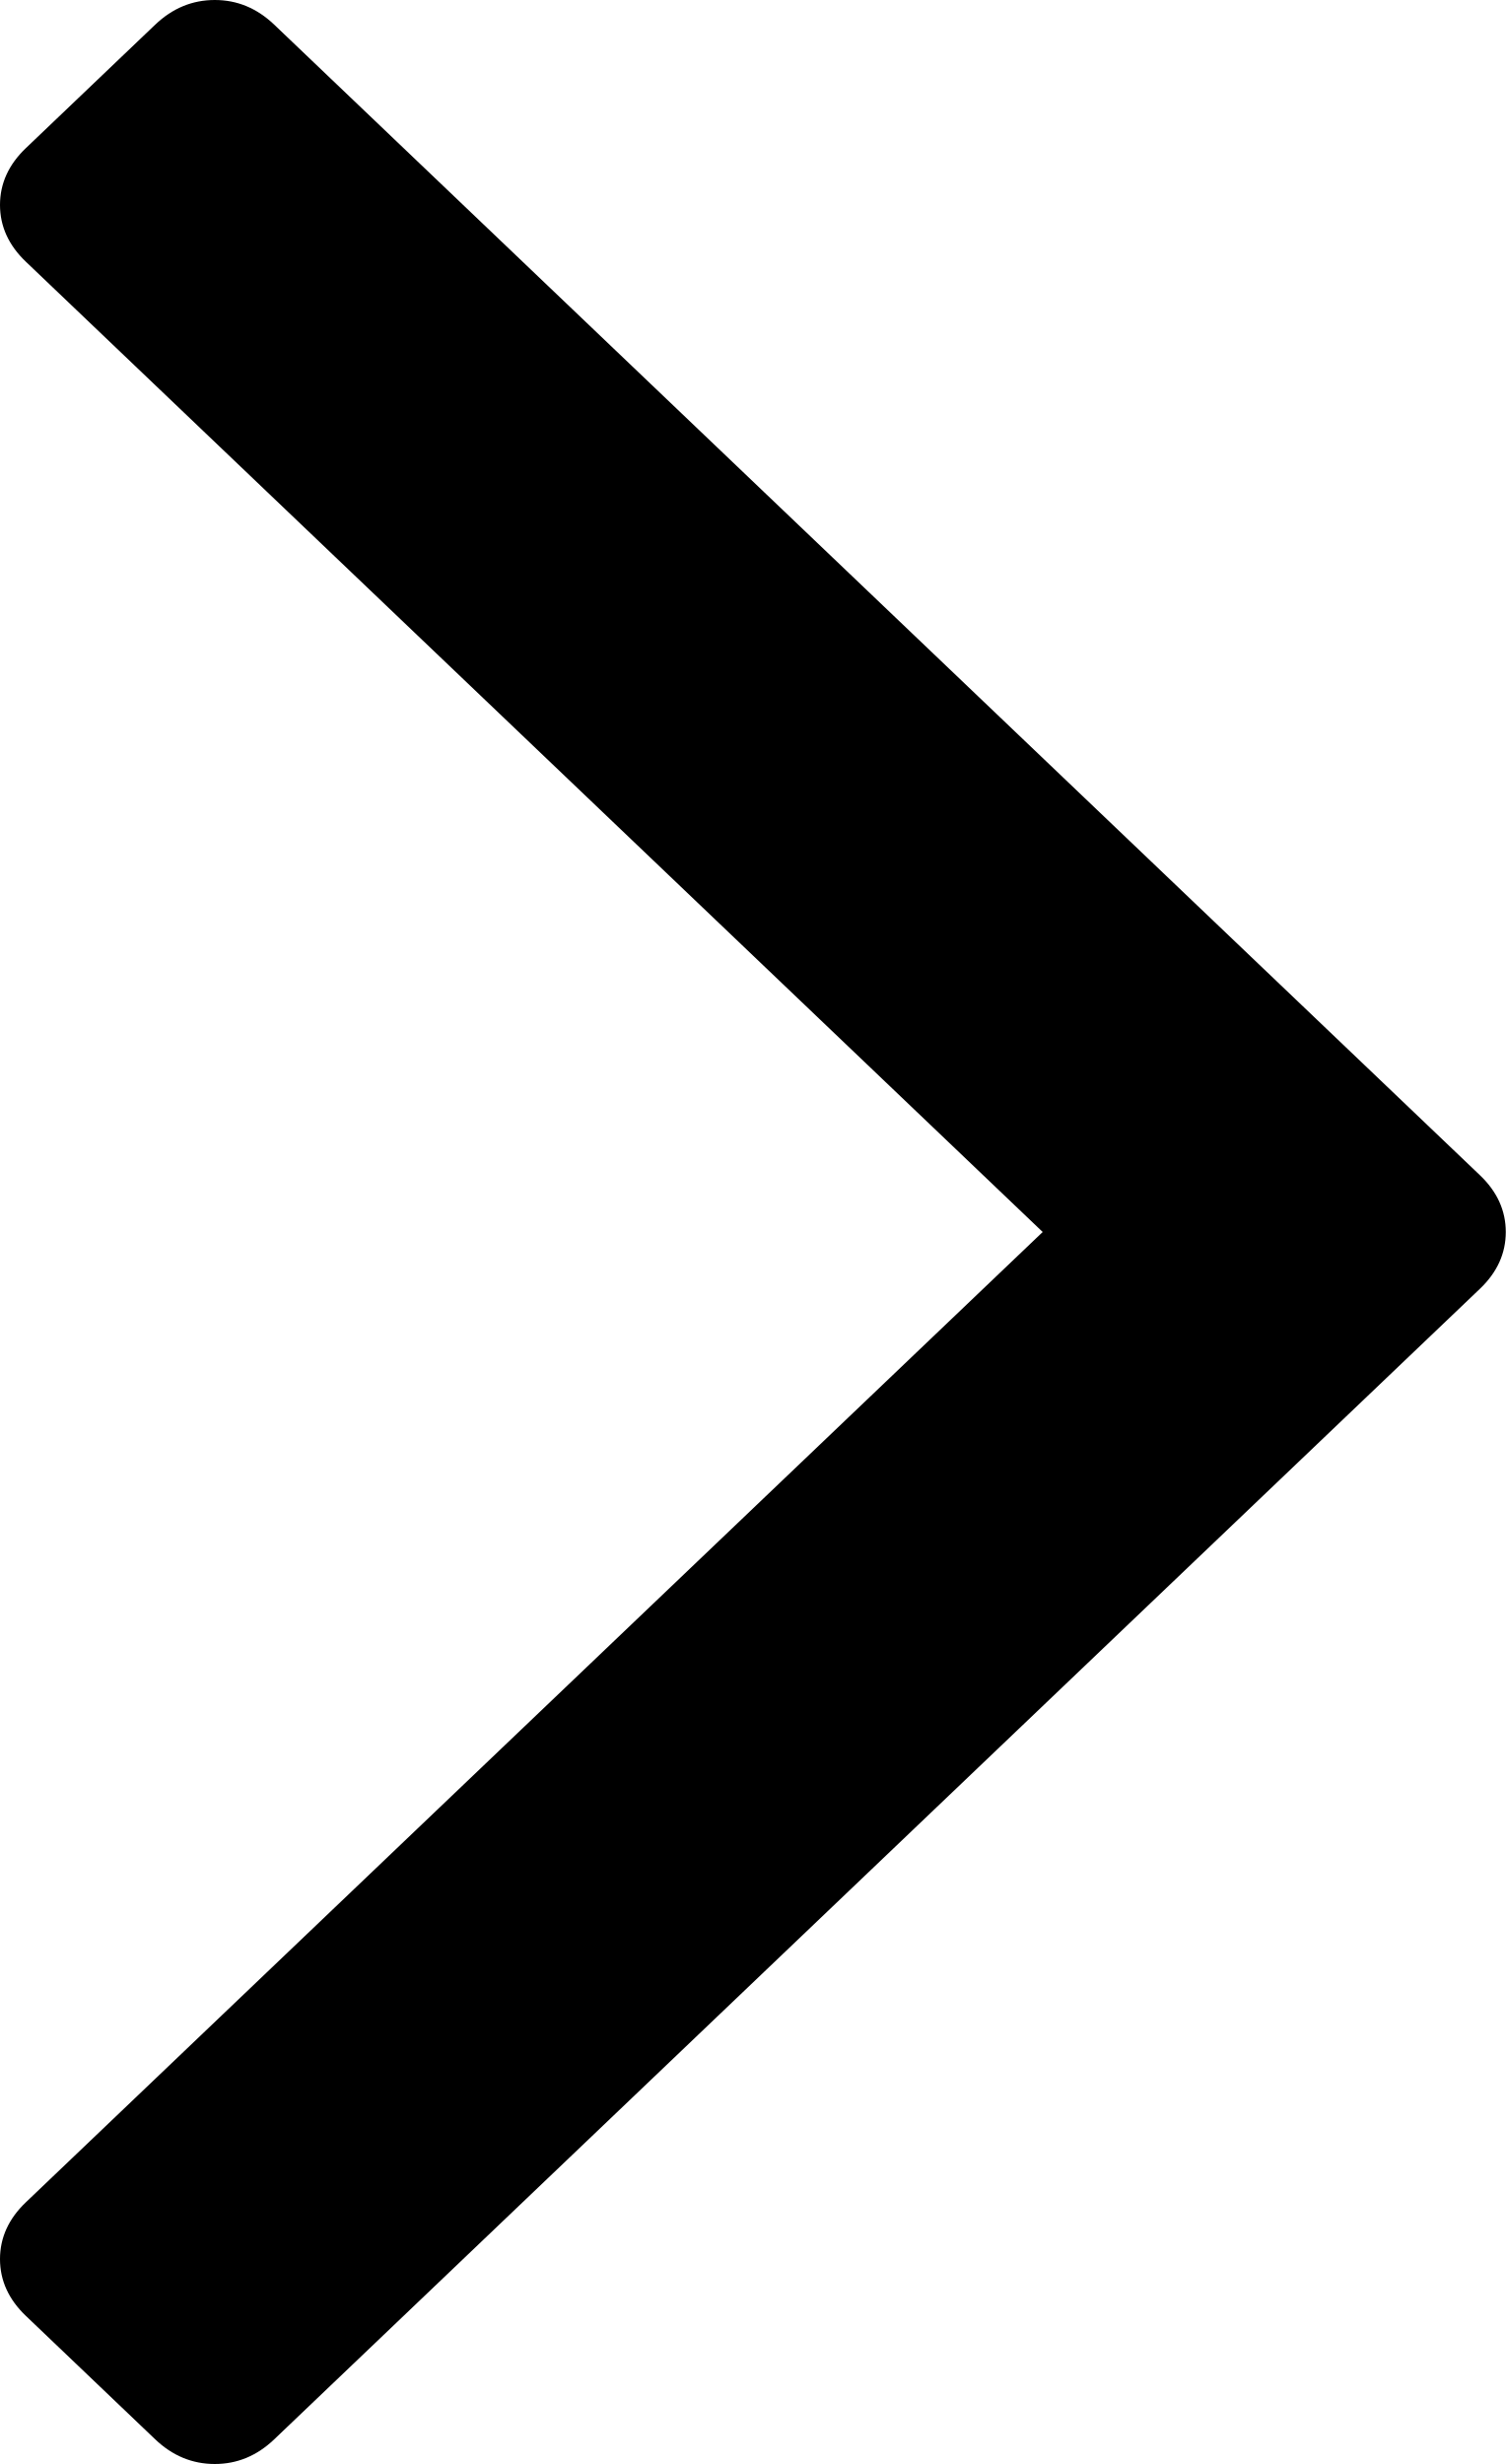
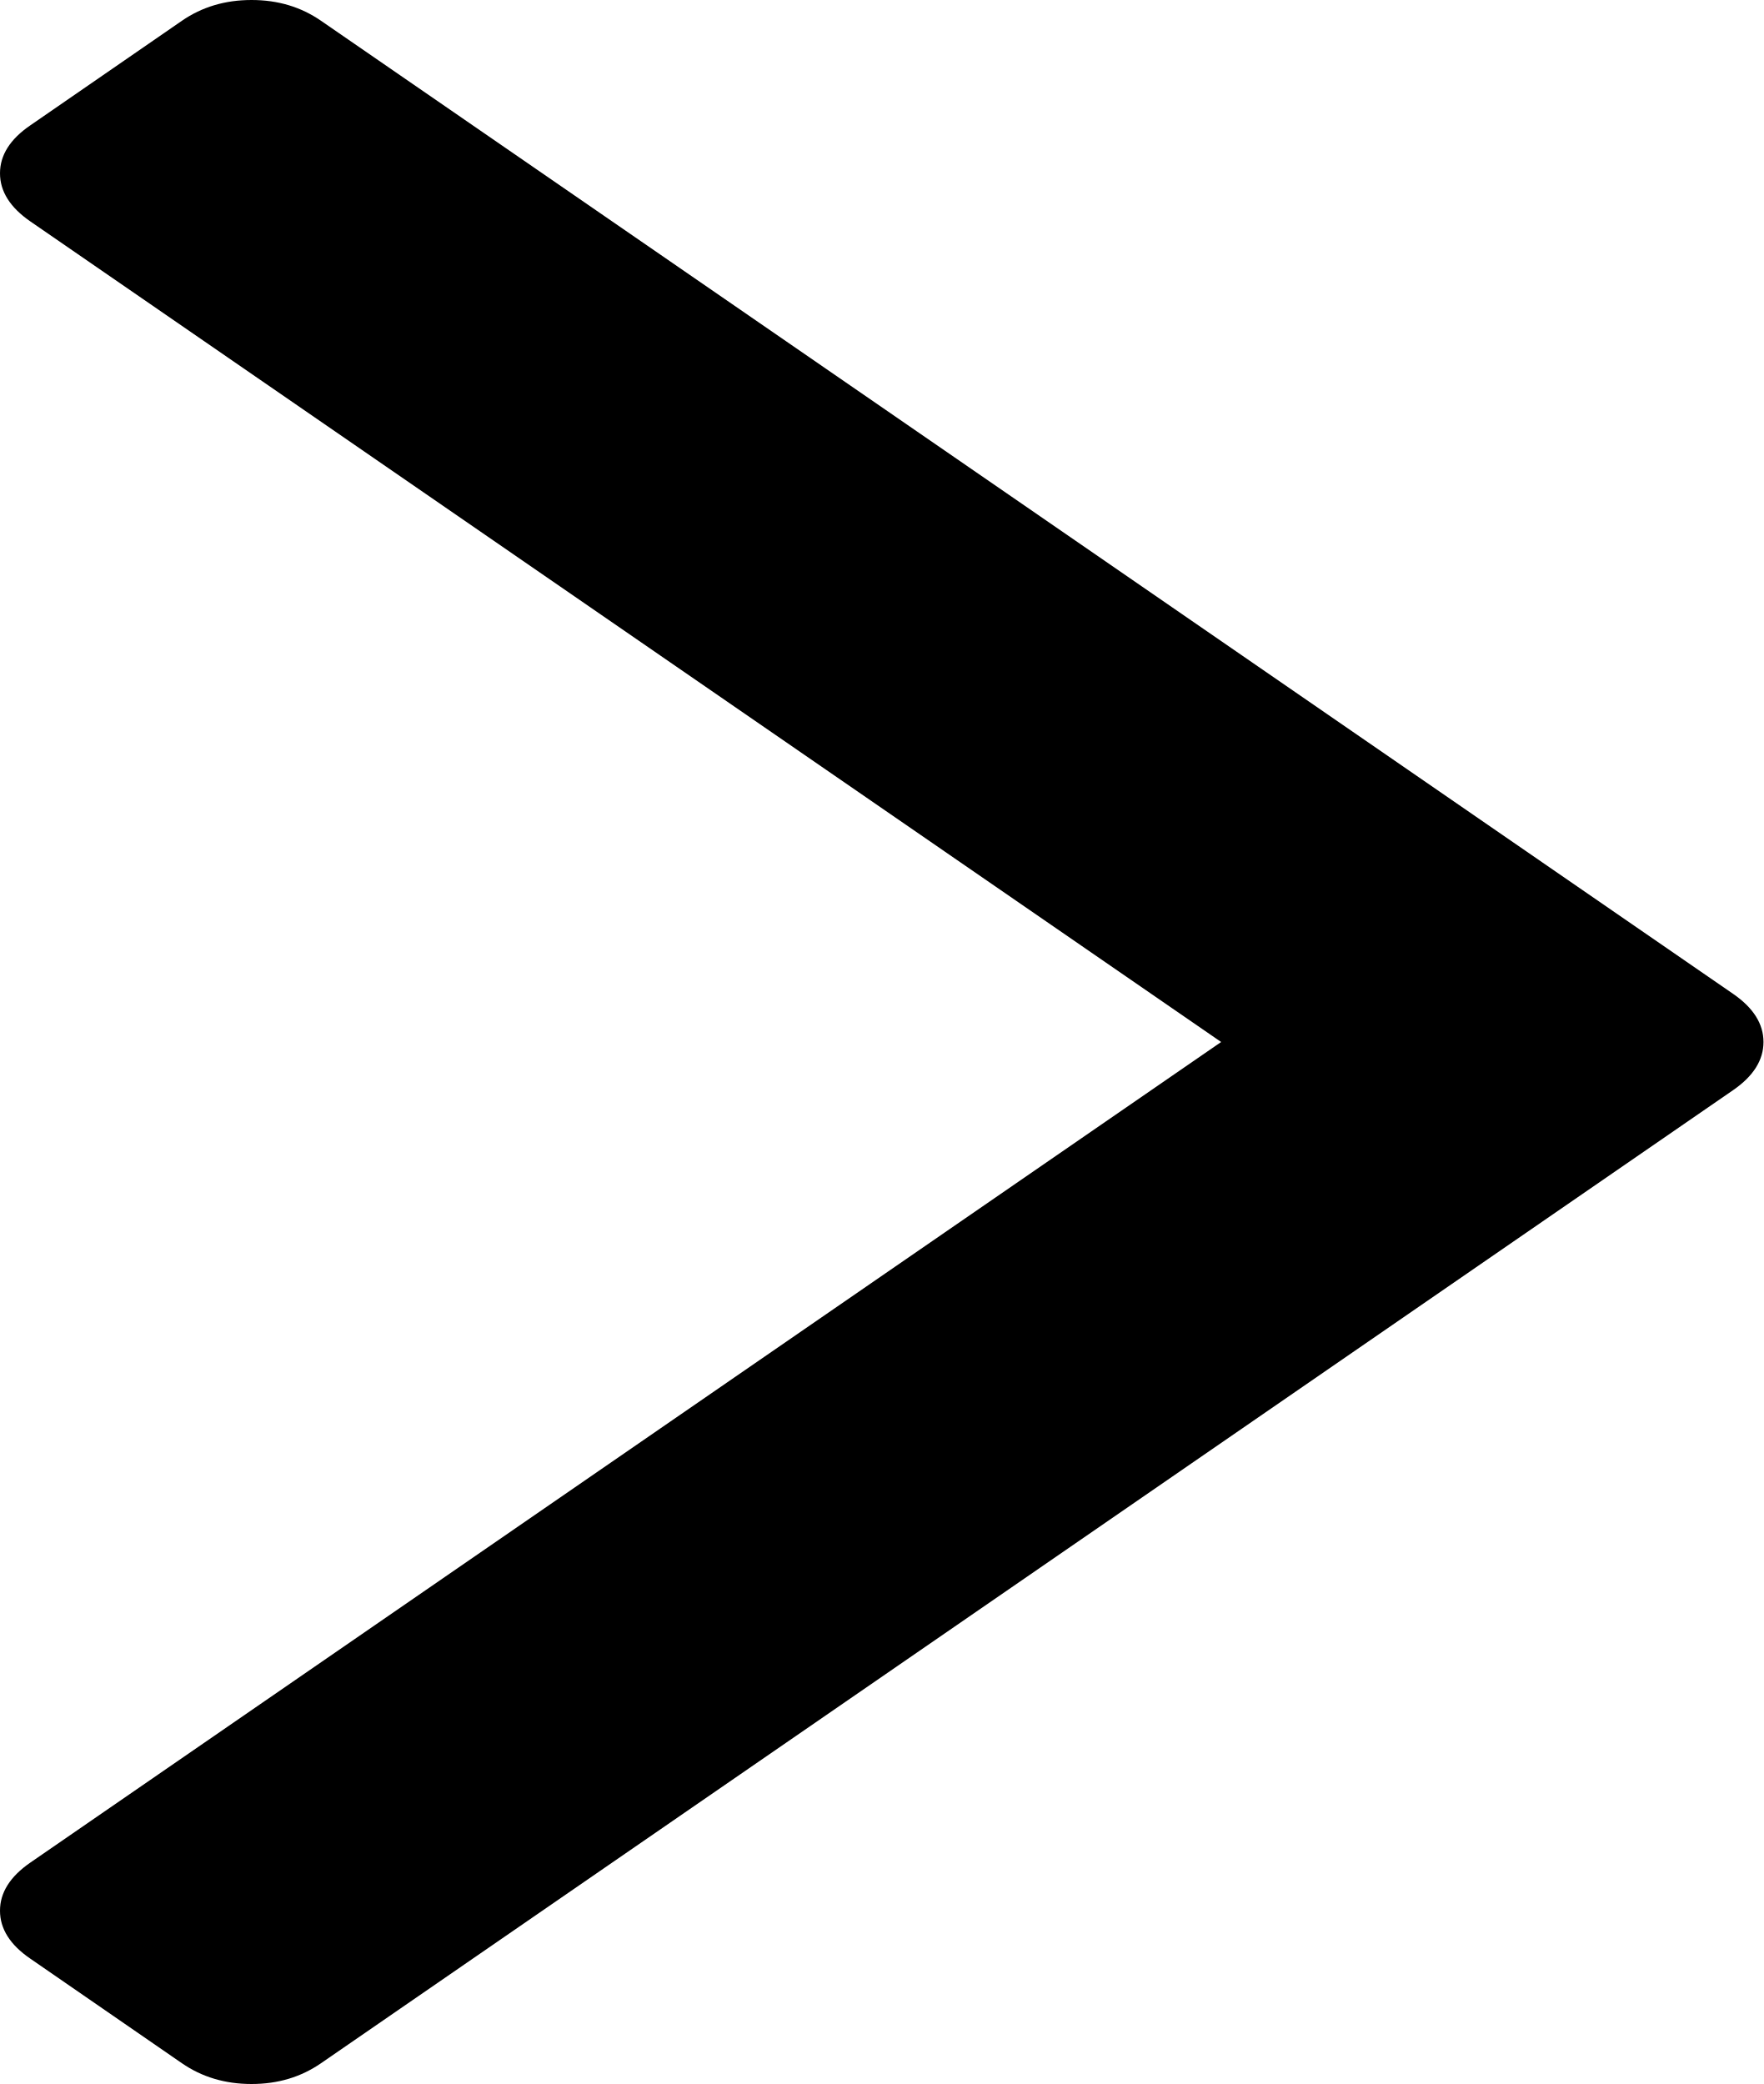
- <svg xmlns="http://www.w3.org/2000/svg" version="1.1" width="11px" height="18px">
-   <g transform="matrix(1 0 0 1 -372 -343 )">
-     <path d="M 10.811 8.585  C 10.937 8.705  11 8.844  11 9  C 11 9.156  10.937 9.295  10.811 9.415  L 2.003 17.82  C 1.877 17.94  1.733 18  1.569 18  C 1.405 18  1.26 17.94  1.134 17.82  L 0.189 16.918  C 0.063 16.798  0 16.659  0 16.503  C 0 16.347  0.063 16.208  0.189 16.088  L 7.617 9  L 0.189 1.912  C 0.063 1.792  0 1.653  0 1.497  C 0 1.341  0.063 1.202  0.189 1.082  L 1.134 0.18  C 1.26 0.06  1.405 0  1.569 0  C 1.733 0  1.877 0.06  2.003 0.18  L 10.811 8.585  Z " fill-rule="nonzero" fill="#000000" stroke="none" transform="matrix(1 0 0 1 372 343 )" />
+ <svg xmlns="http://www.w3.org/2000/svg" version="1.1" width="11px" height="13px">
+   <g transform="matrix(1 0 0 1 -817 -351 )">
+     <path d="M 10.811 6.2  C 10.937 6.287  11 6.387  11 6.5  C 11 6.613  10.937 6.713  10.811 6.8  L 2.003 12.87  C 1.877 12.957  1.733 13  1.569 13  C 1.405 13  1.26 12.957  1.134 12.87  L 0.189 12.218  C 0.063 12.132  0 12.032  0 11.919  C 0 11.806  0.063 11.706  0.189 11.619  L 7.617 6.5  L 0.189 1.381  C 0.063 1.294  0 1.194  0 1.081  C 0 0.968  0.063 0.868  0.189 0.782  L 1.134 0.13  C 1.26 0.043  1.405 0  1.569 0  C 1.733 0  1.877 0.043  2.003 0.13  L 10.811 6.2  Z " fill-rule="nonzero" fill="#000000" stroke="none" transform="matrix(1 0 0 1 817 351 )" />
  </g>
</svg>
